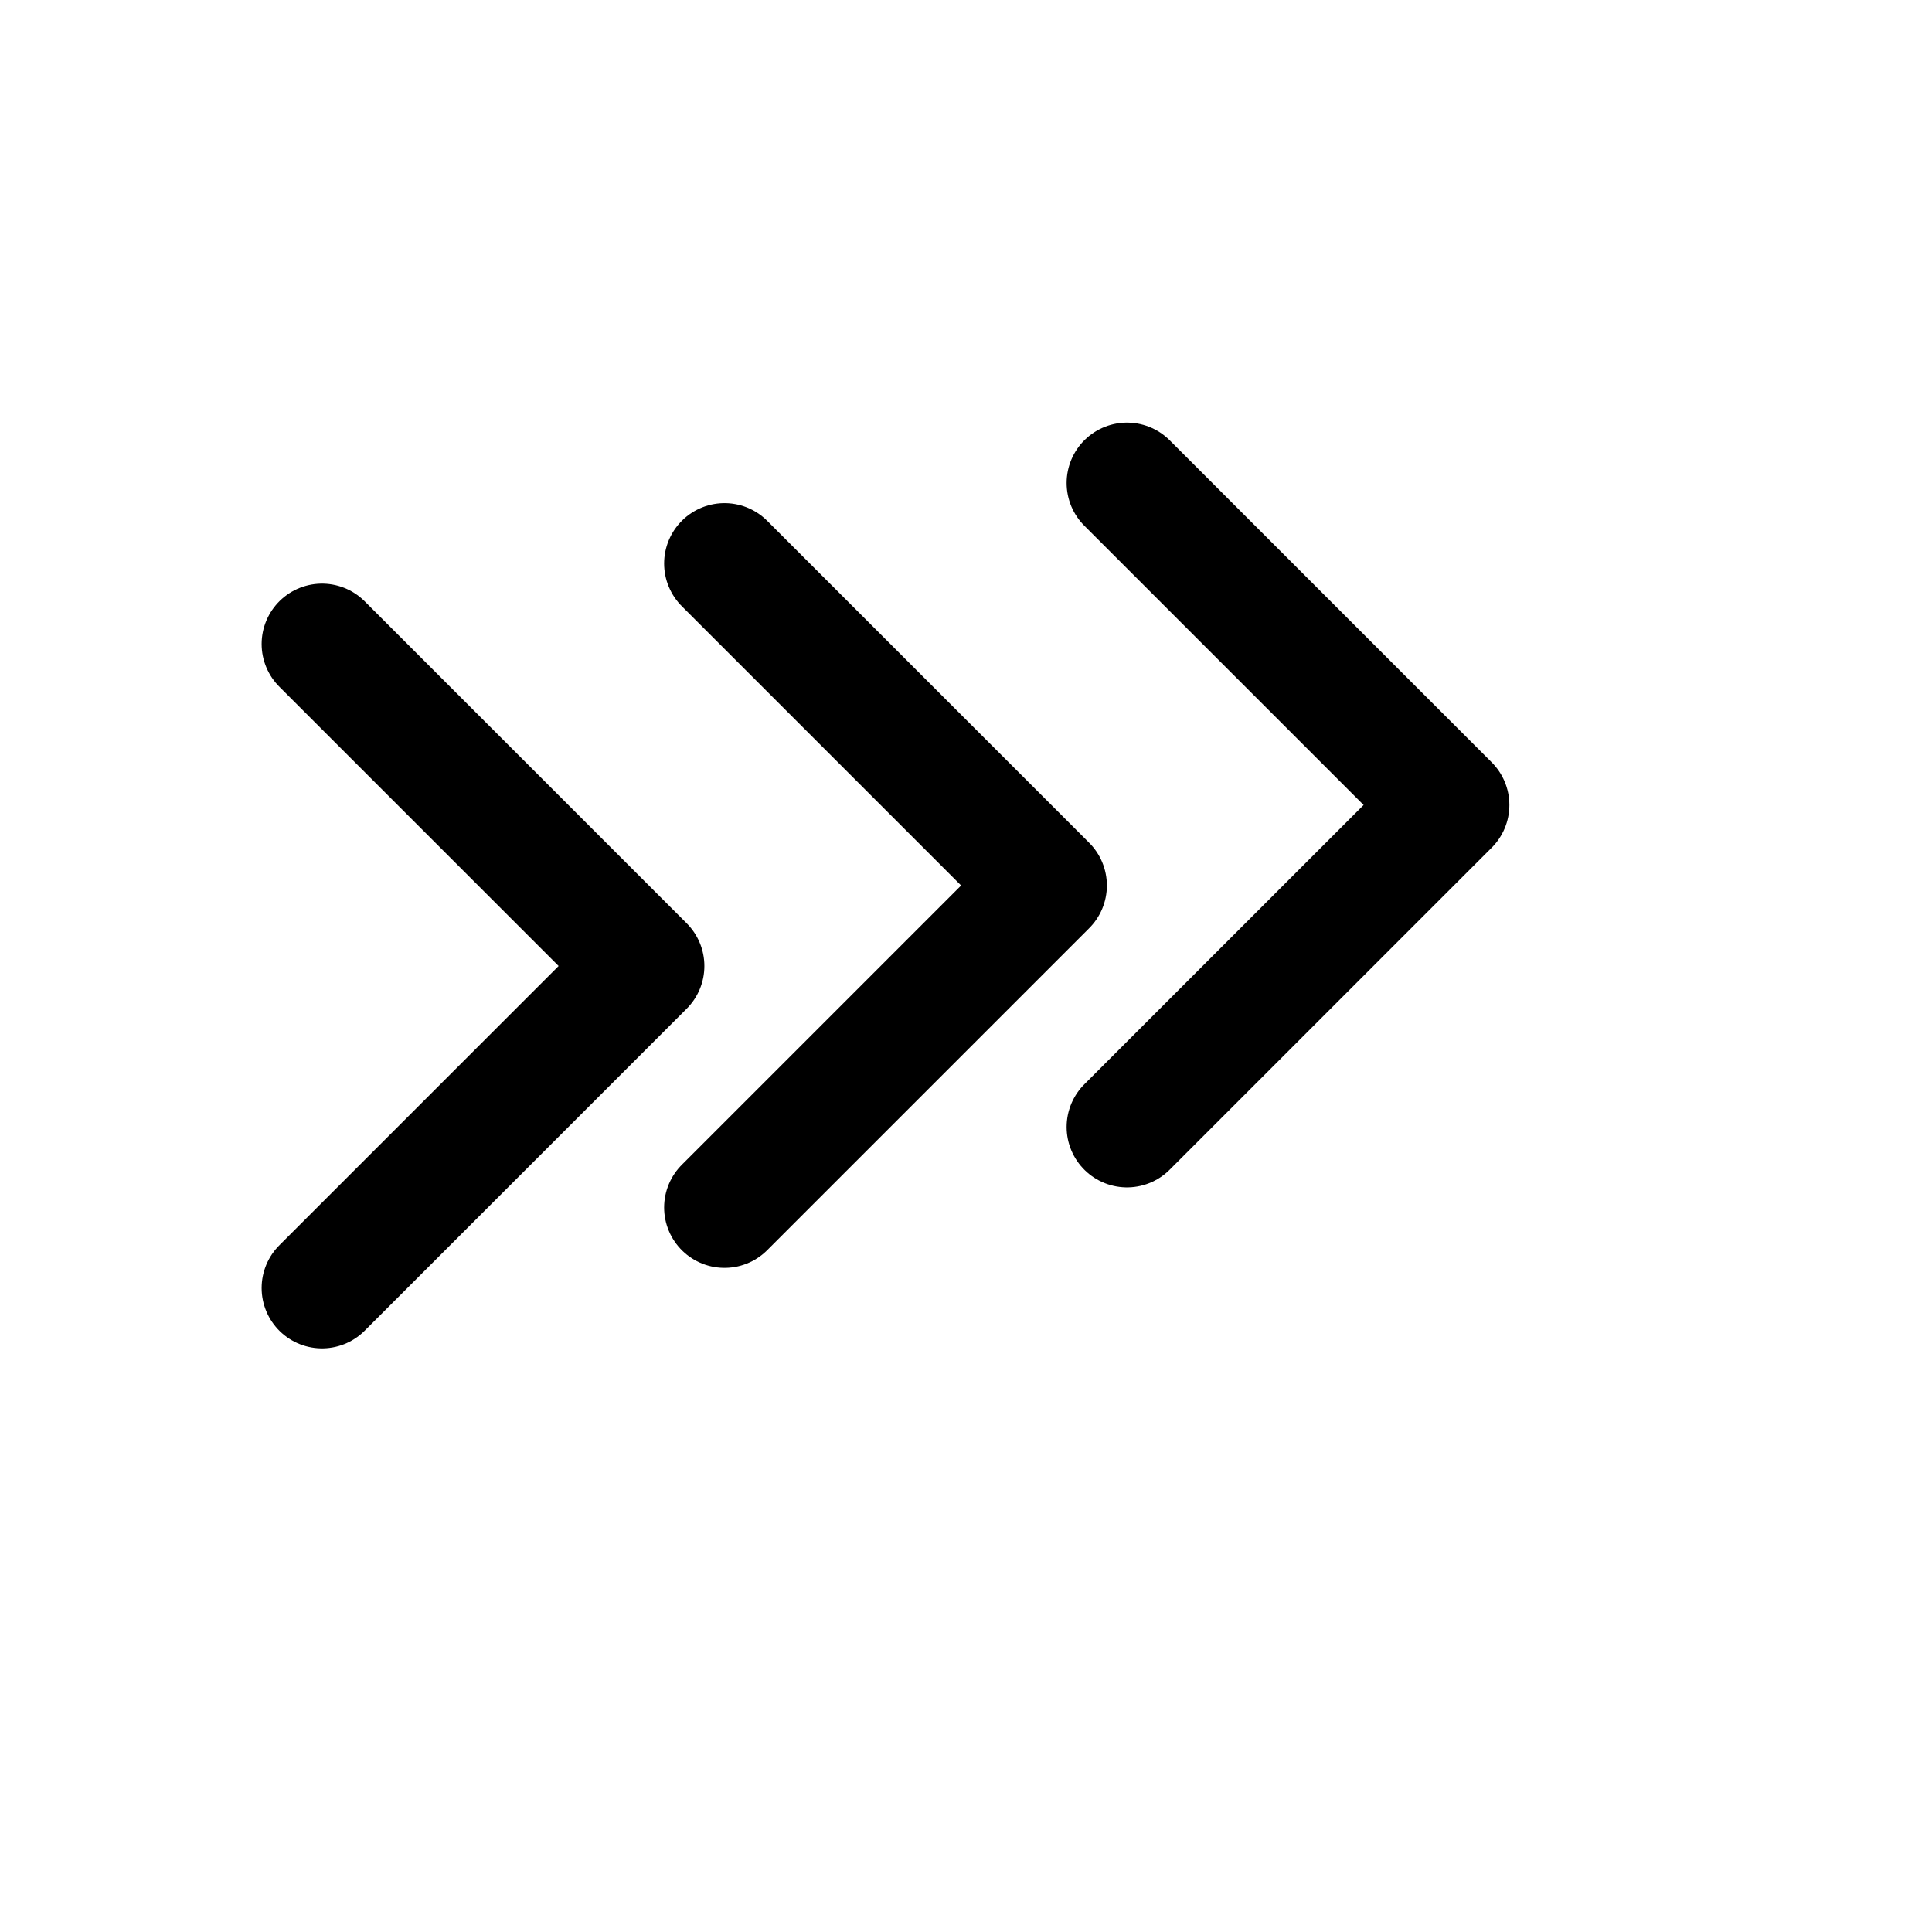
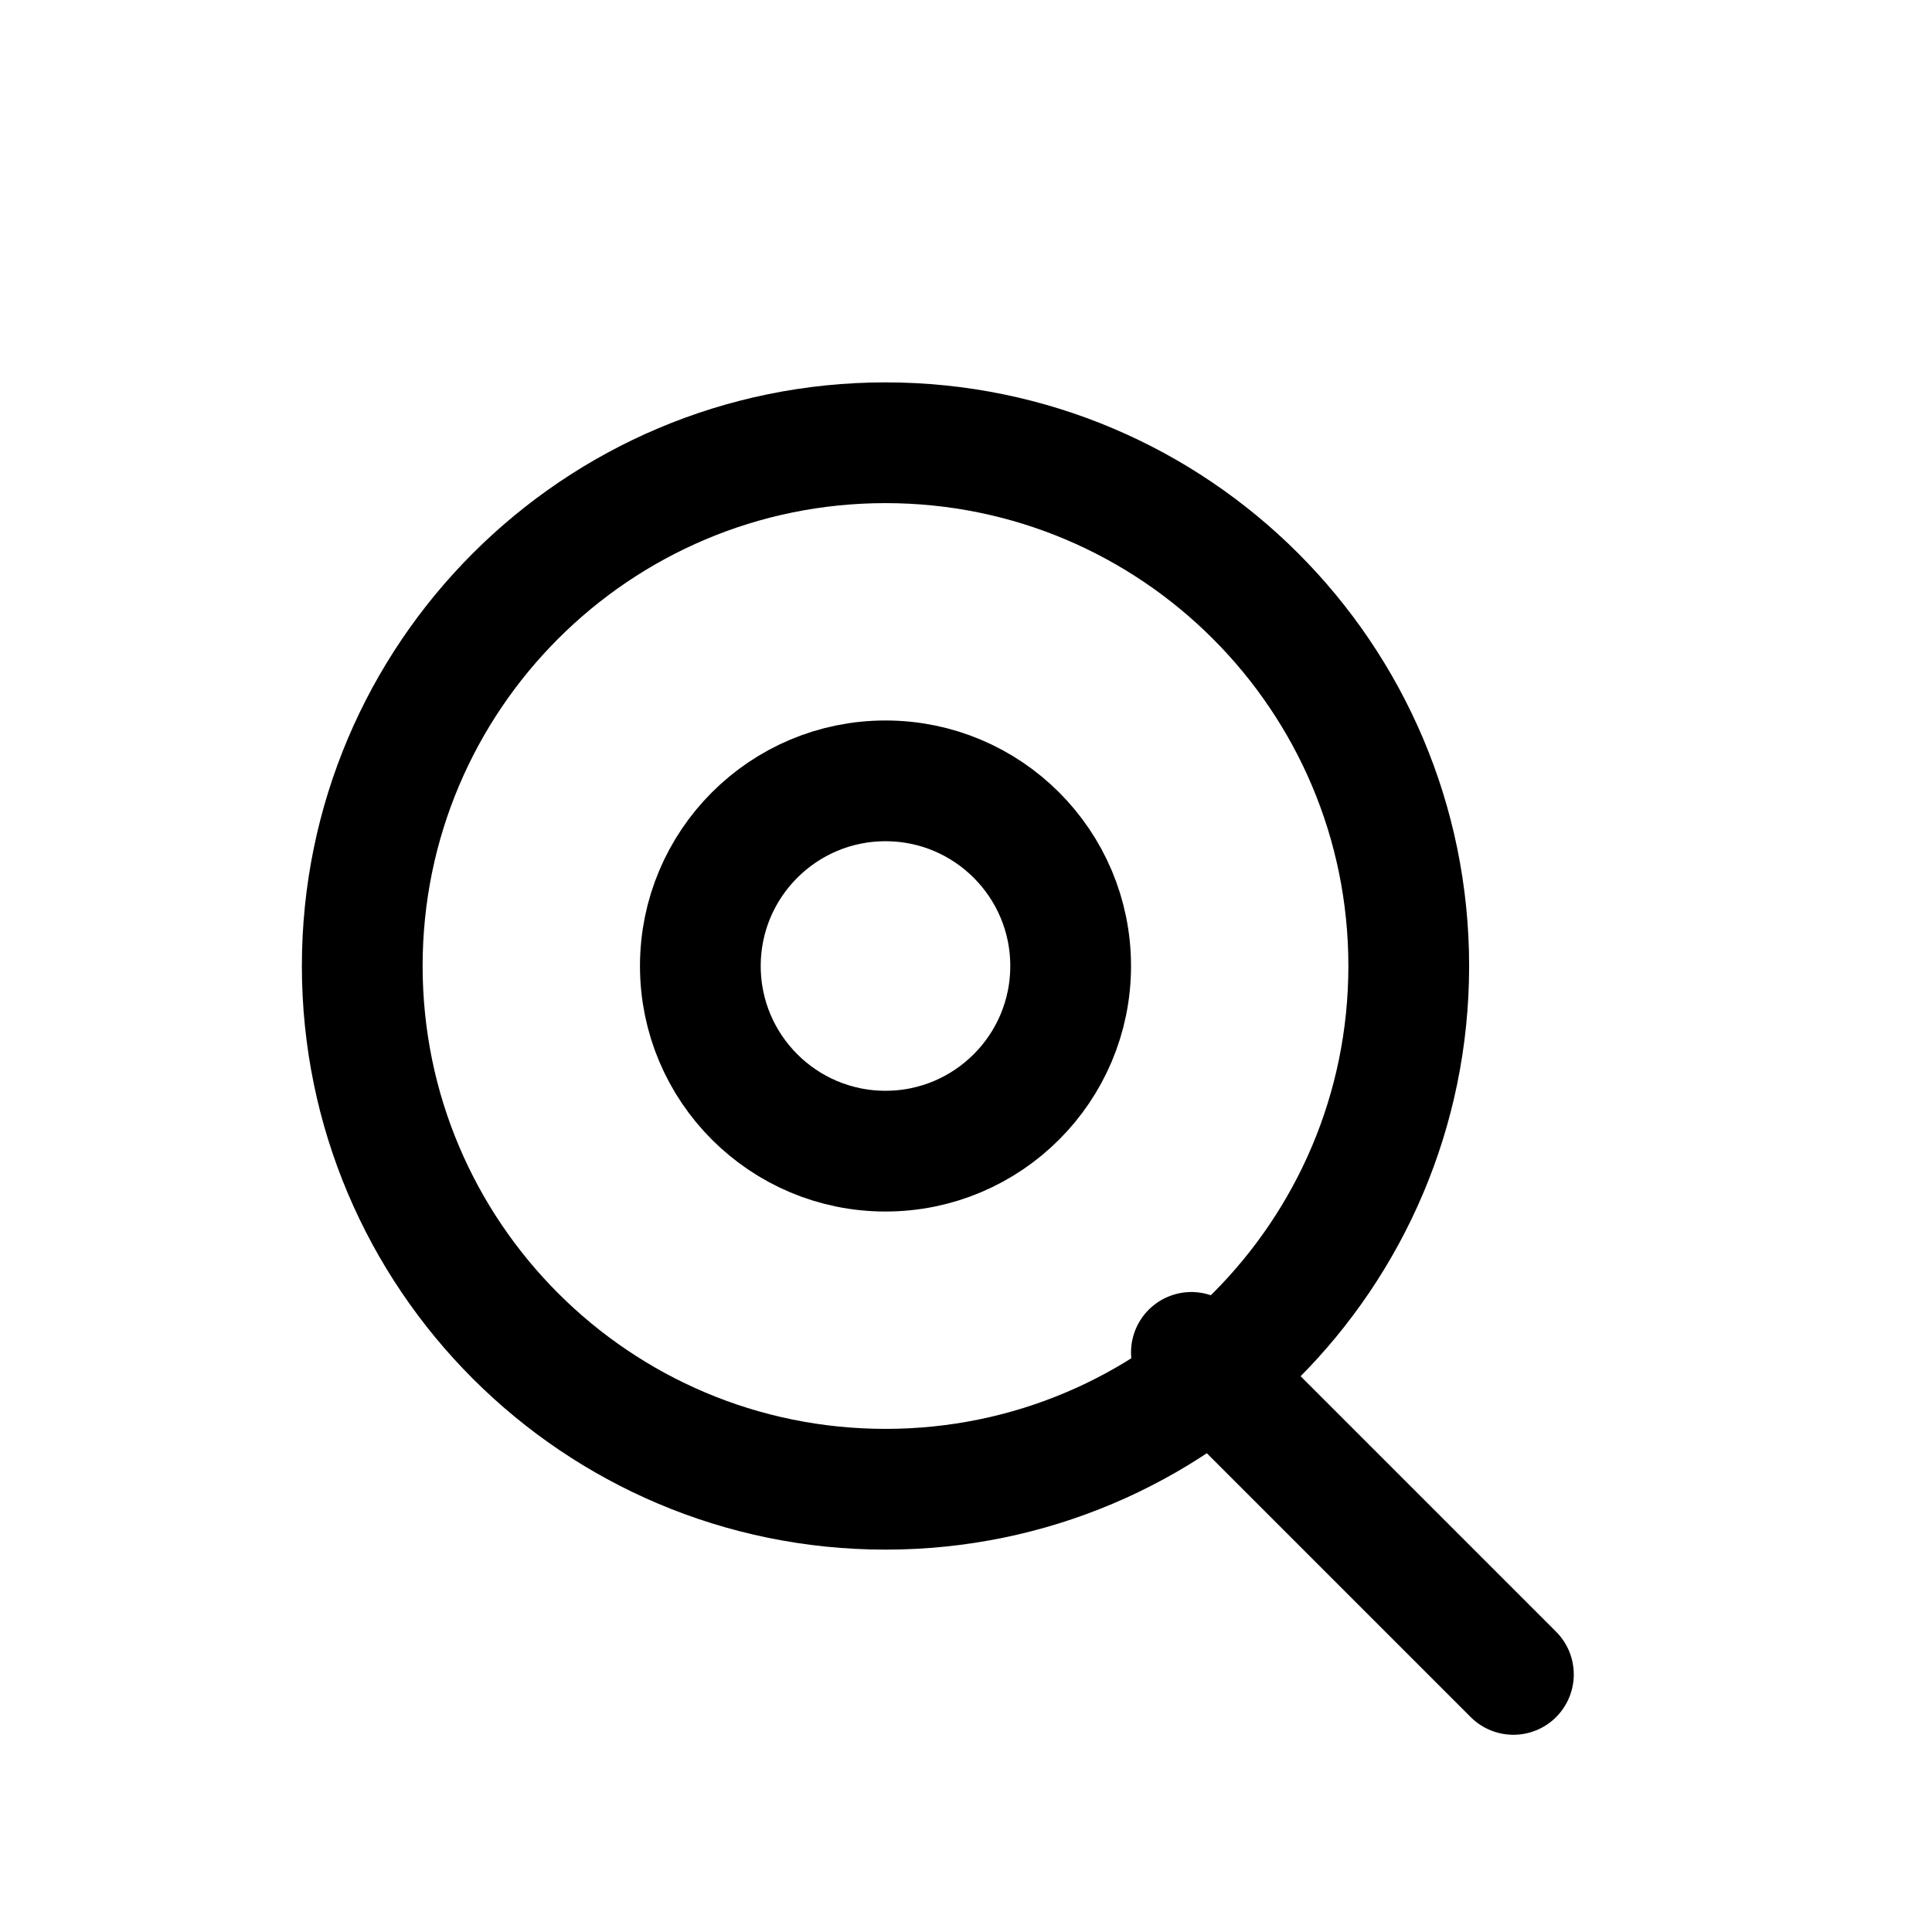
<svg xmlns="http://www.w3.org/2000/svg" viewBox="0 0 24 24" fill="none" stroke="currentColor" stroke-width="1.5" stroke-linecap="round" stroke-linejoin="round">
-   <path d="M4 16l4-4-4-4" />
-   <path d="M9 15l4-4-4-4" />
-   <path d="M14 14l4-4-4-4" />
+   <circle cx="11" cy="12" r="6.5" />
+   <path d="M14.8 16.8l4 4" />
+   <circle cx="11" cy="12" r="2.3" />
</svg>
